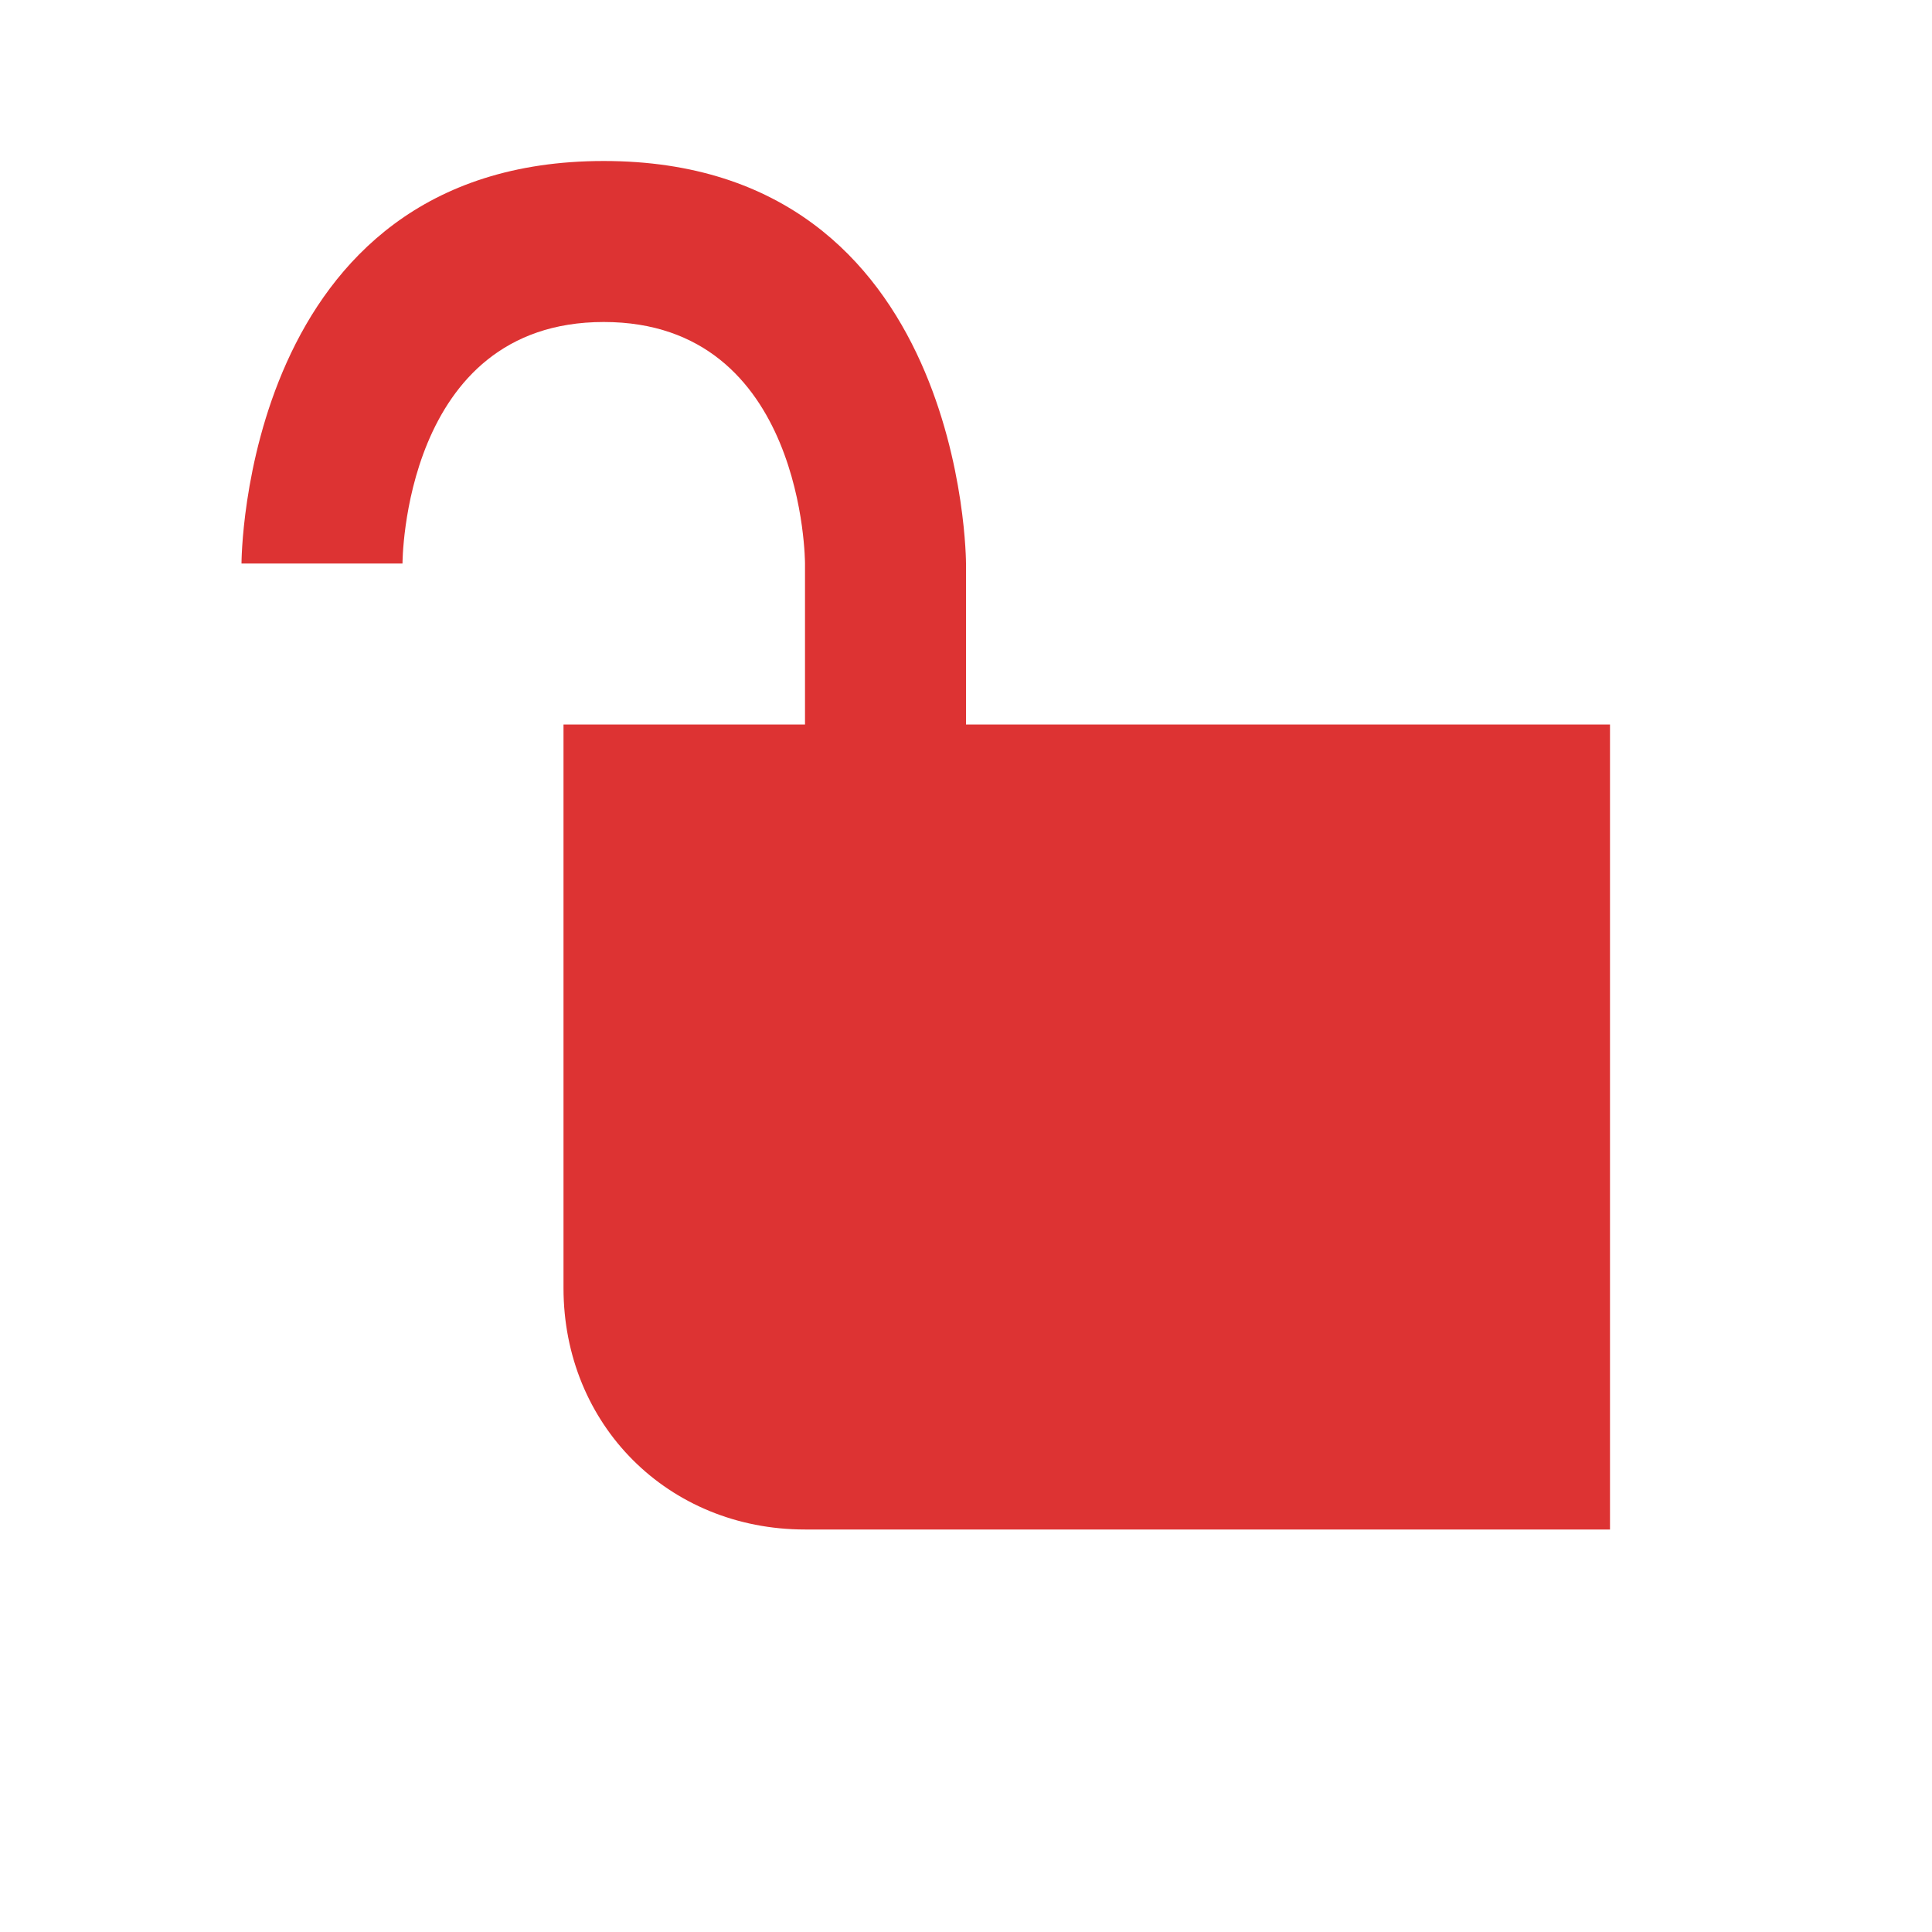
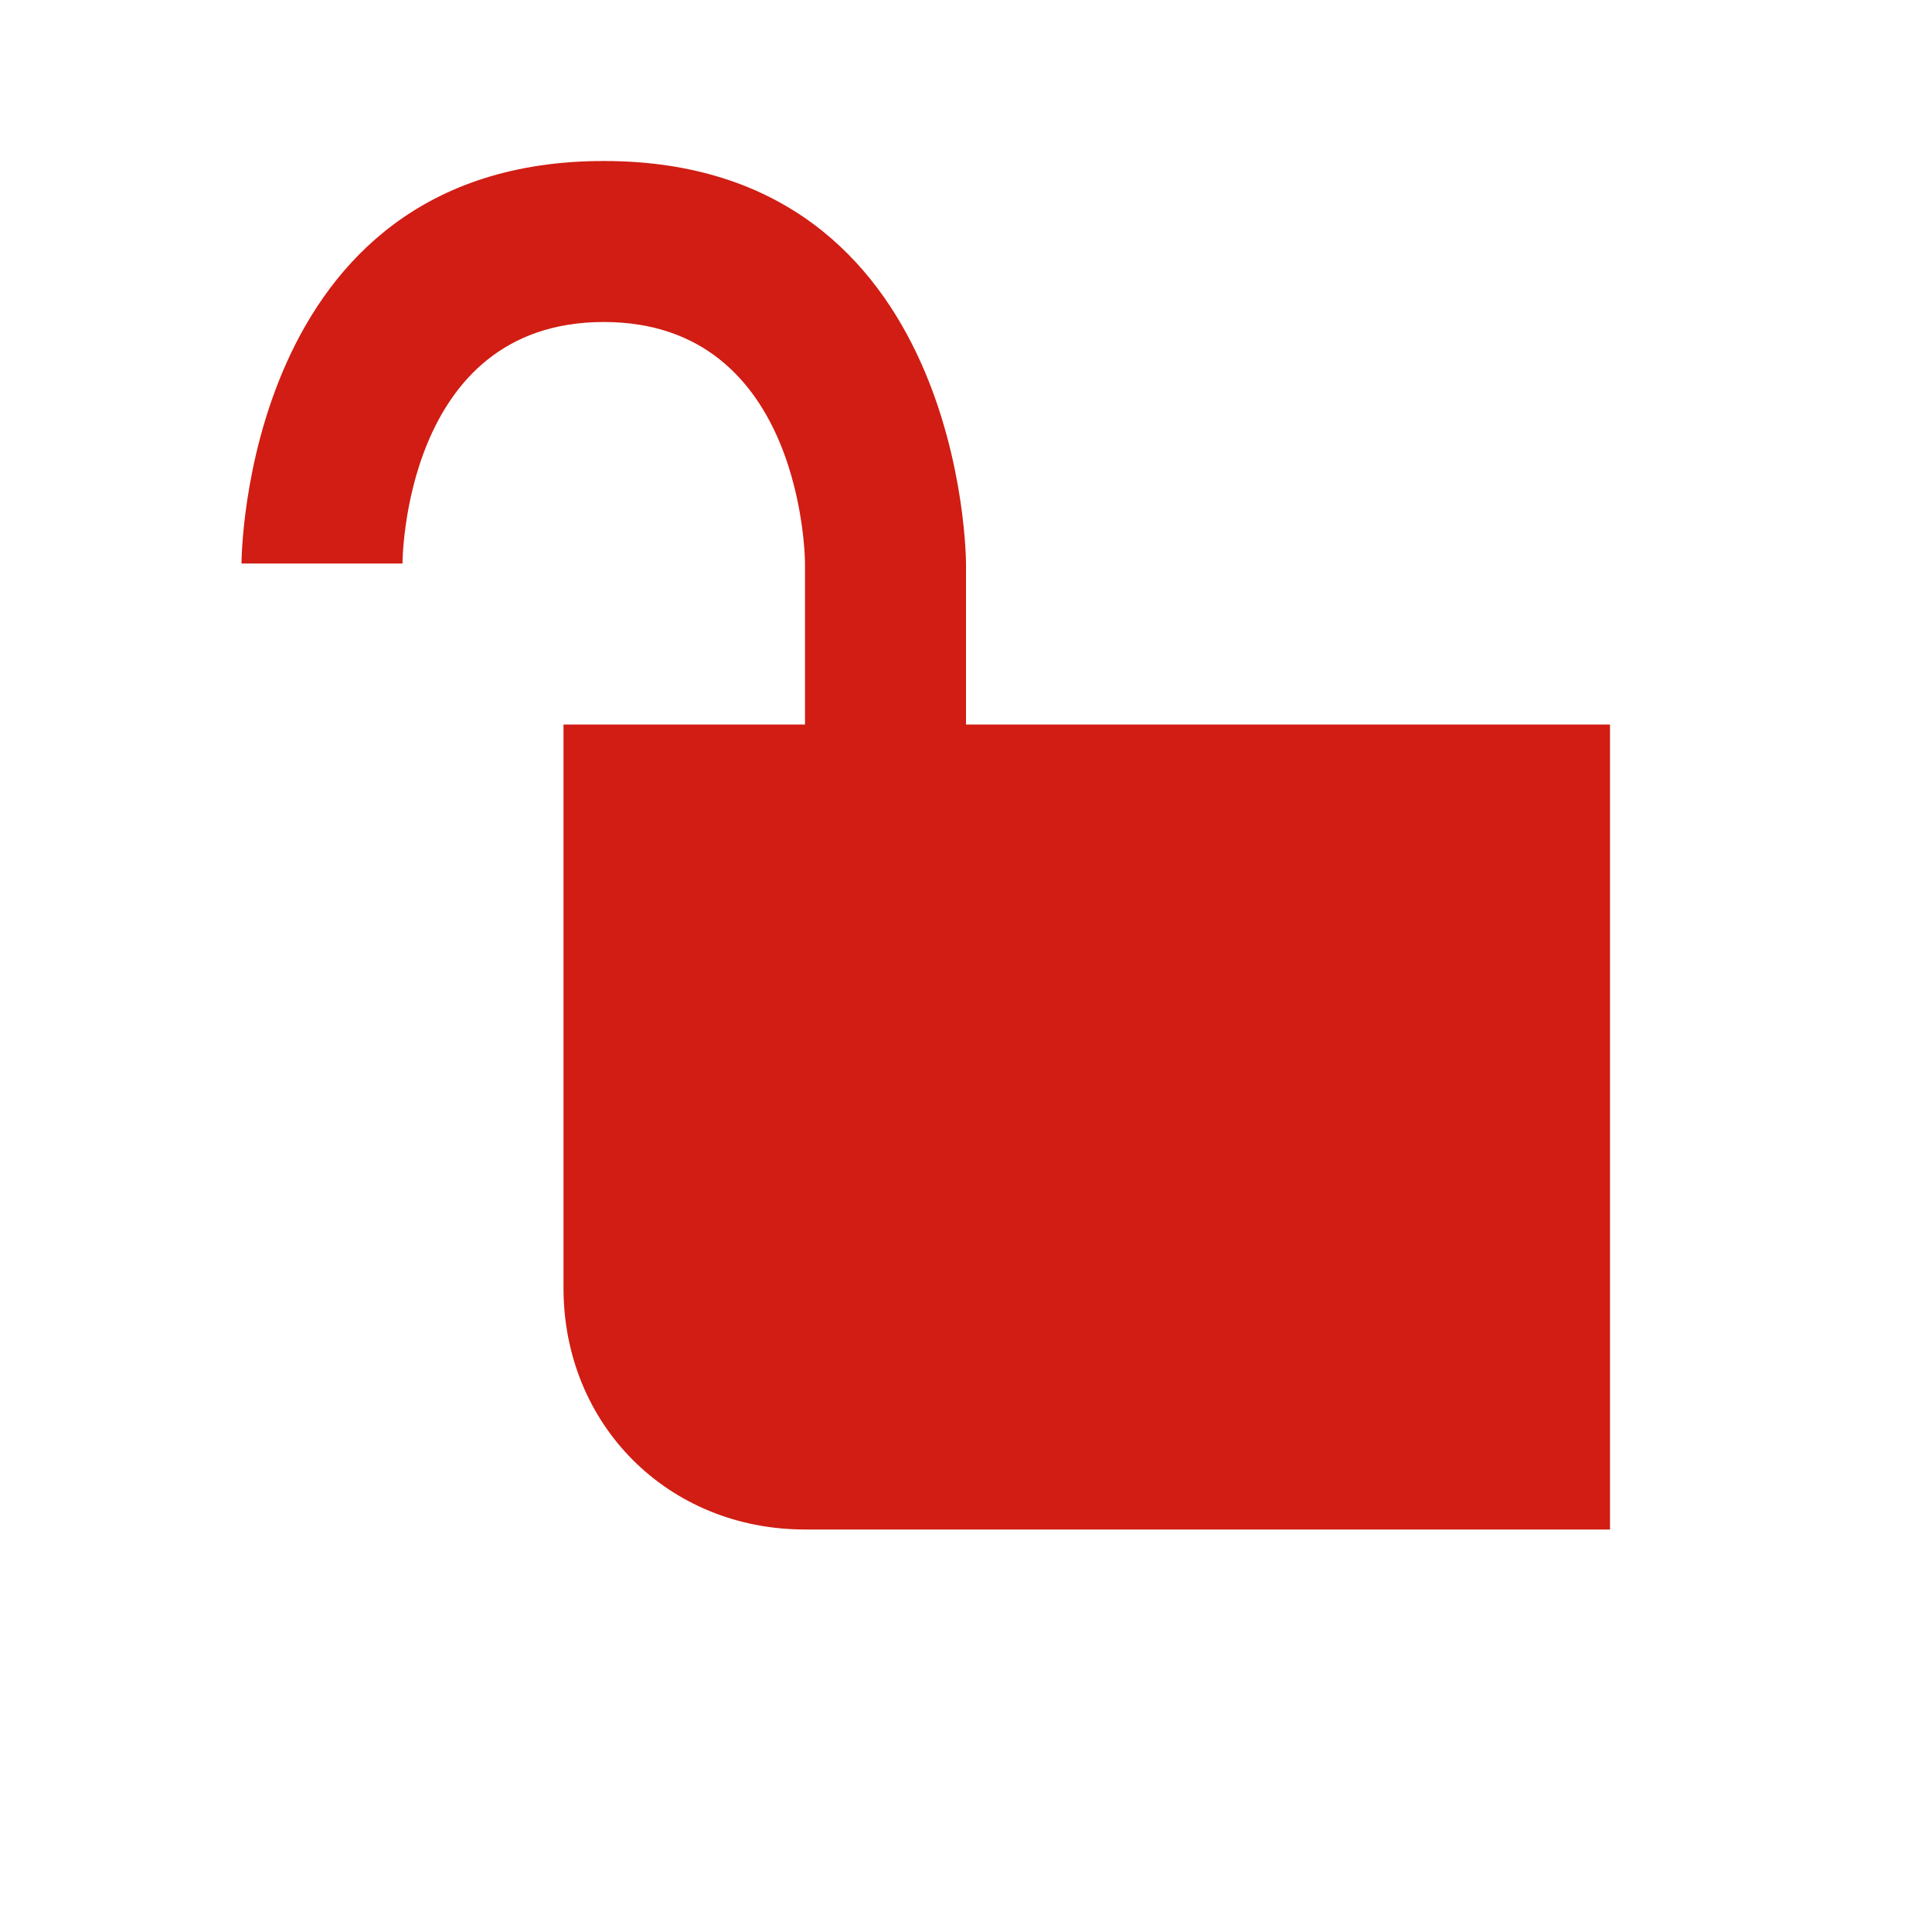
<svg xmlns="http://www.w3.org/2000/svg" width="24" height="24" viewBox="0 0 24 24">
-   <style>* { fill: #d33 }</style>
+   <style>* { fill: #d11d13 }</style>
  <path d="M12 9V7s0-5-4.5-5S3 7 3 7h2s0-3 2.5-3S10 7 10 7v2H7v7c0 1.7 1.3 3 3 3h10V9z" />
</svg>
